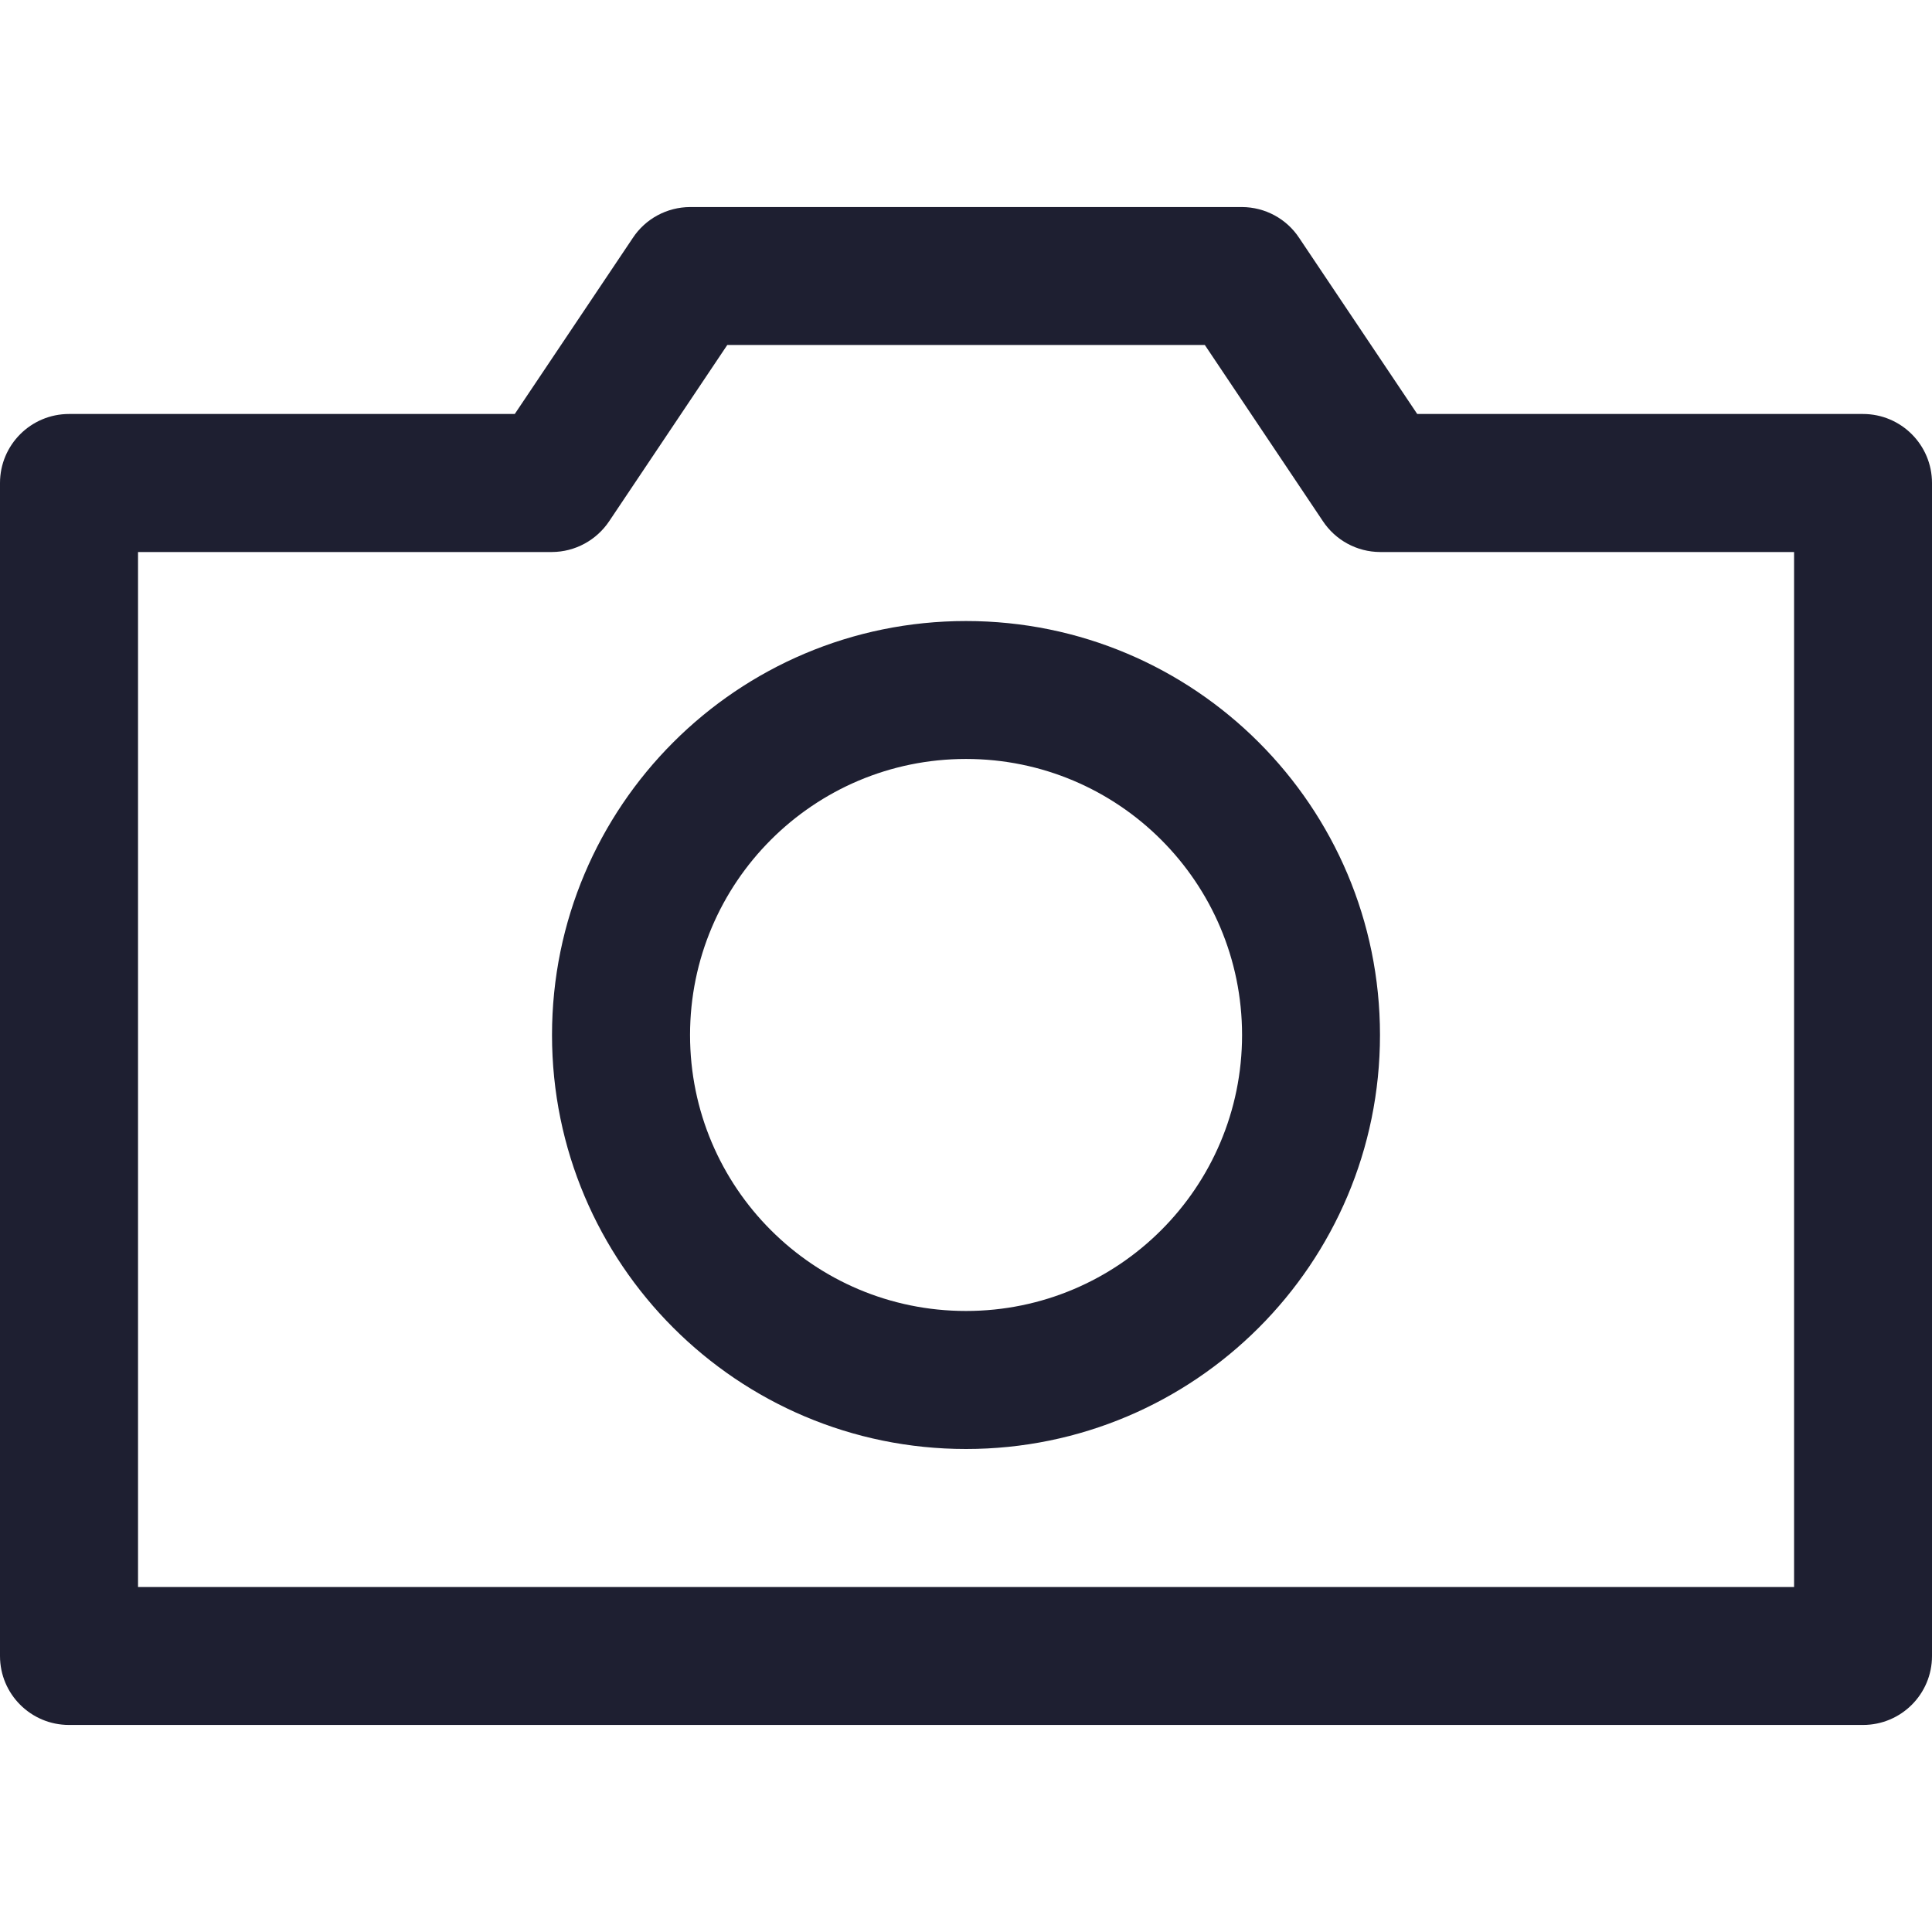
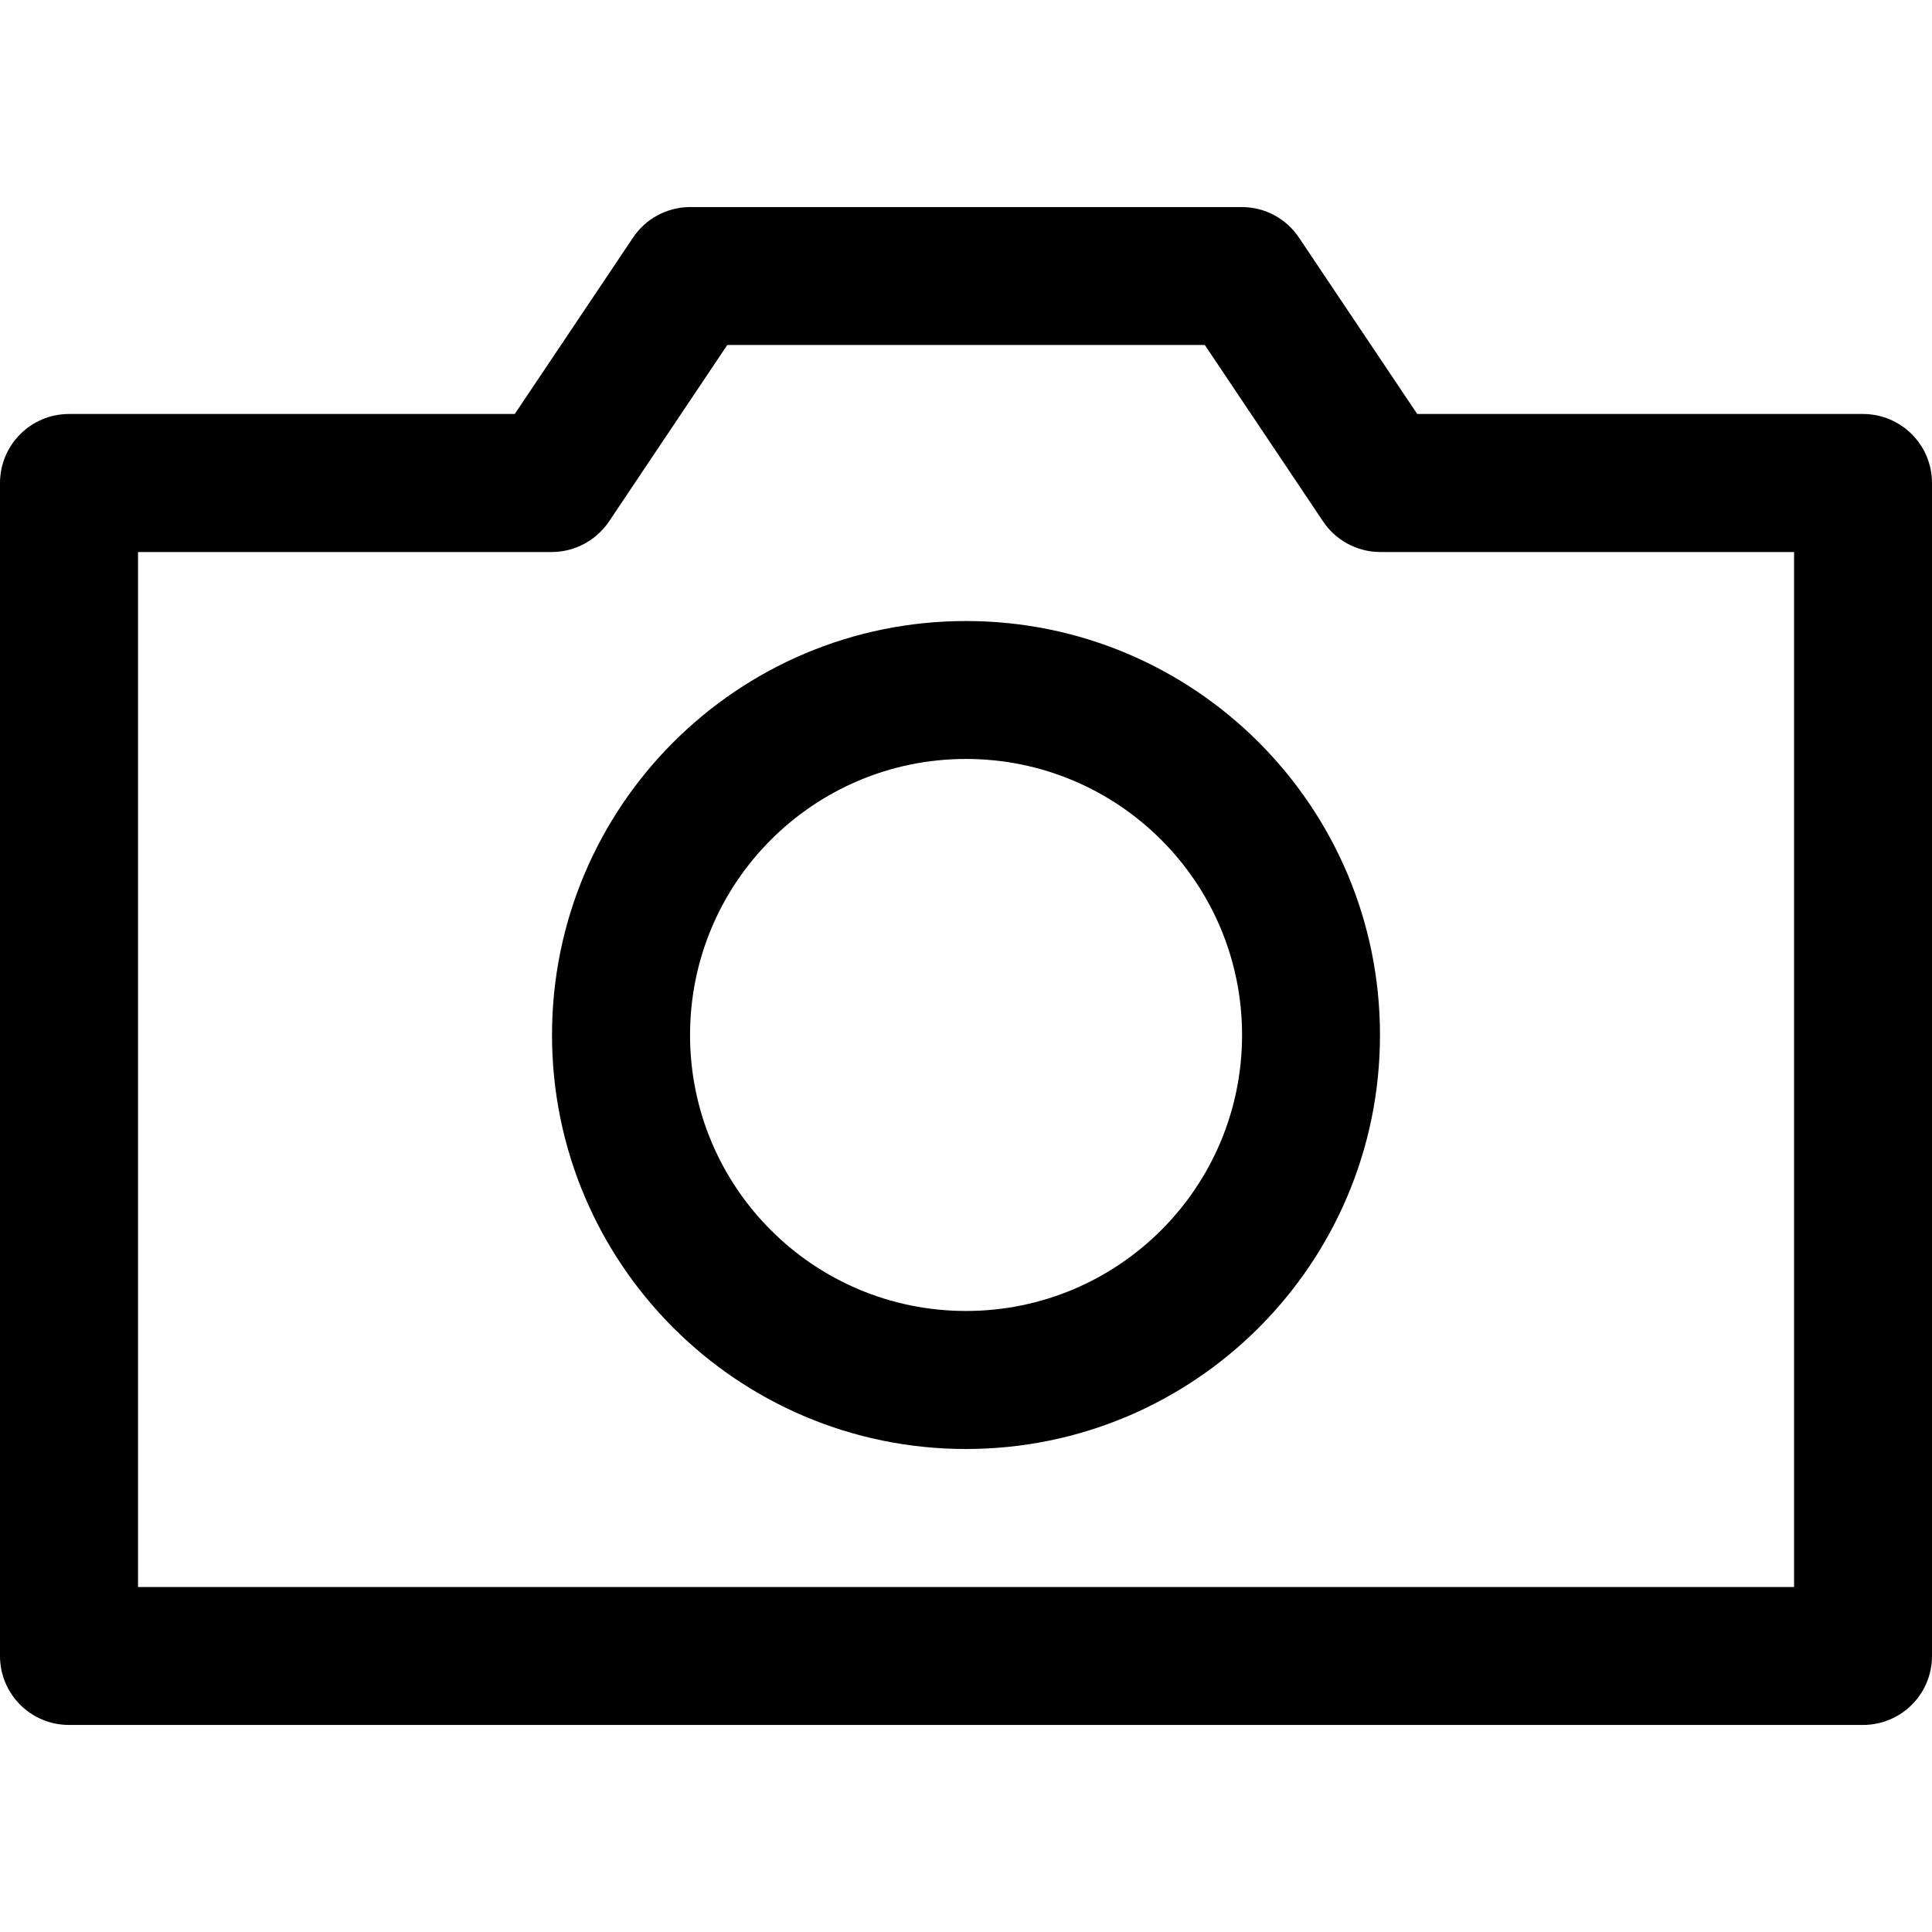
<svg xmlns="http://www.w3.org/2000/svg" width="18" height="18" viewBox="0 0 18 18" fill="none">
-   <path fill-rule="evenodd" clip-rule="evenodd" d="M17.357 16.071H0.643C0.288 16.071 0 15.784 0 15.429V4.5C0 4.145 0.288 3.857 0.643 3.857H4.796L5.895 2.218C6.013 2.038 6.214 1.93 6.429 1.929H11.571C11.787 1.93 11.987 2.038 12.105 2.218L13.204 3.857H17.357C17.712 3.857 18 4.145 18 4.5V15.429C18 15.784 17.712 16.071 17.357 16.071ZM1.286 14.786H16.715V5.143H12.857C12.642 5.142 12.442 5.033 12.324 4.854L11.225 3.214H6.776L5.677 4.854C5.558 5.033 5.358 5.142 5.143 5.143H1.286V14.786ZM9 13.5C6.87 13.5 5.143 11.773 5.143 9.643C5.143 7.513 6.87 5.786 9 5.786C11.13 5.786 12.857 7.513 12.857 9.643C12.857 11.773 11.13 13.5 9 13.5ZM9 7.071C7.58 7.071 6.429 8.223 6.429 9.643C6.429 11.063 7.58 12.214 9 12.214C10.421 12.214 11.572 11.063 11.572 9.643C11.572 8.223 10.421 7.071 9 7.071Z" fill="#1E1F31" />
+   <path fill-rule="evenodd" clip-rule="evenodd" d="M17.357 16.071H0.643C0.288 16.071 0 15.784 0 15.429V4.5C0 4.145 0.288 3.857 0.643 3.857H4.796L5.895 2.218C6.013 2.038 6.214 1.93 6.429 1.929H11.571C11.787 1.93 11.987 2.038 12.105 2.218L13.204 3.857H17.357C17.712 3.857 18 4.145 18 4.5V15.429C18 15.784 17.712 16.071 17.357 16.071ZM1.286 14.786H16.715V5.143H12.857C12.642 5.142 12.442 5.033 12.324 4.854L11.225 3.214H6.776L5.677 4.854C5.558 5.033 5.358 5.142 5.143 5.143H1.286V14.786ZM9 13.5C6.87 13.5 5.143 11.773 5.143 9.643C5.143 7.513 6.87 5.786 9 5.786C11.13 5.786 12.857 7.513 12.857 9.643C12.857 11.773 11.13 13.5 9 13.5ZM9 7.071C7.58 7.071 6.429 8.223 6.429 9.643C6.429 11.063 7.58 12.214 9 12.214C10.421 12.214 11.572 11.063 11.572 9.643C11.572 8.223 10.421 7.071 9 7.071Z" fill="currentColor" />
</svg>
